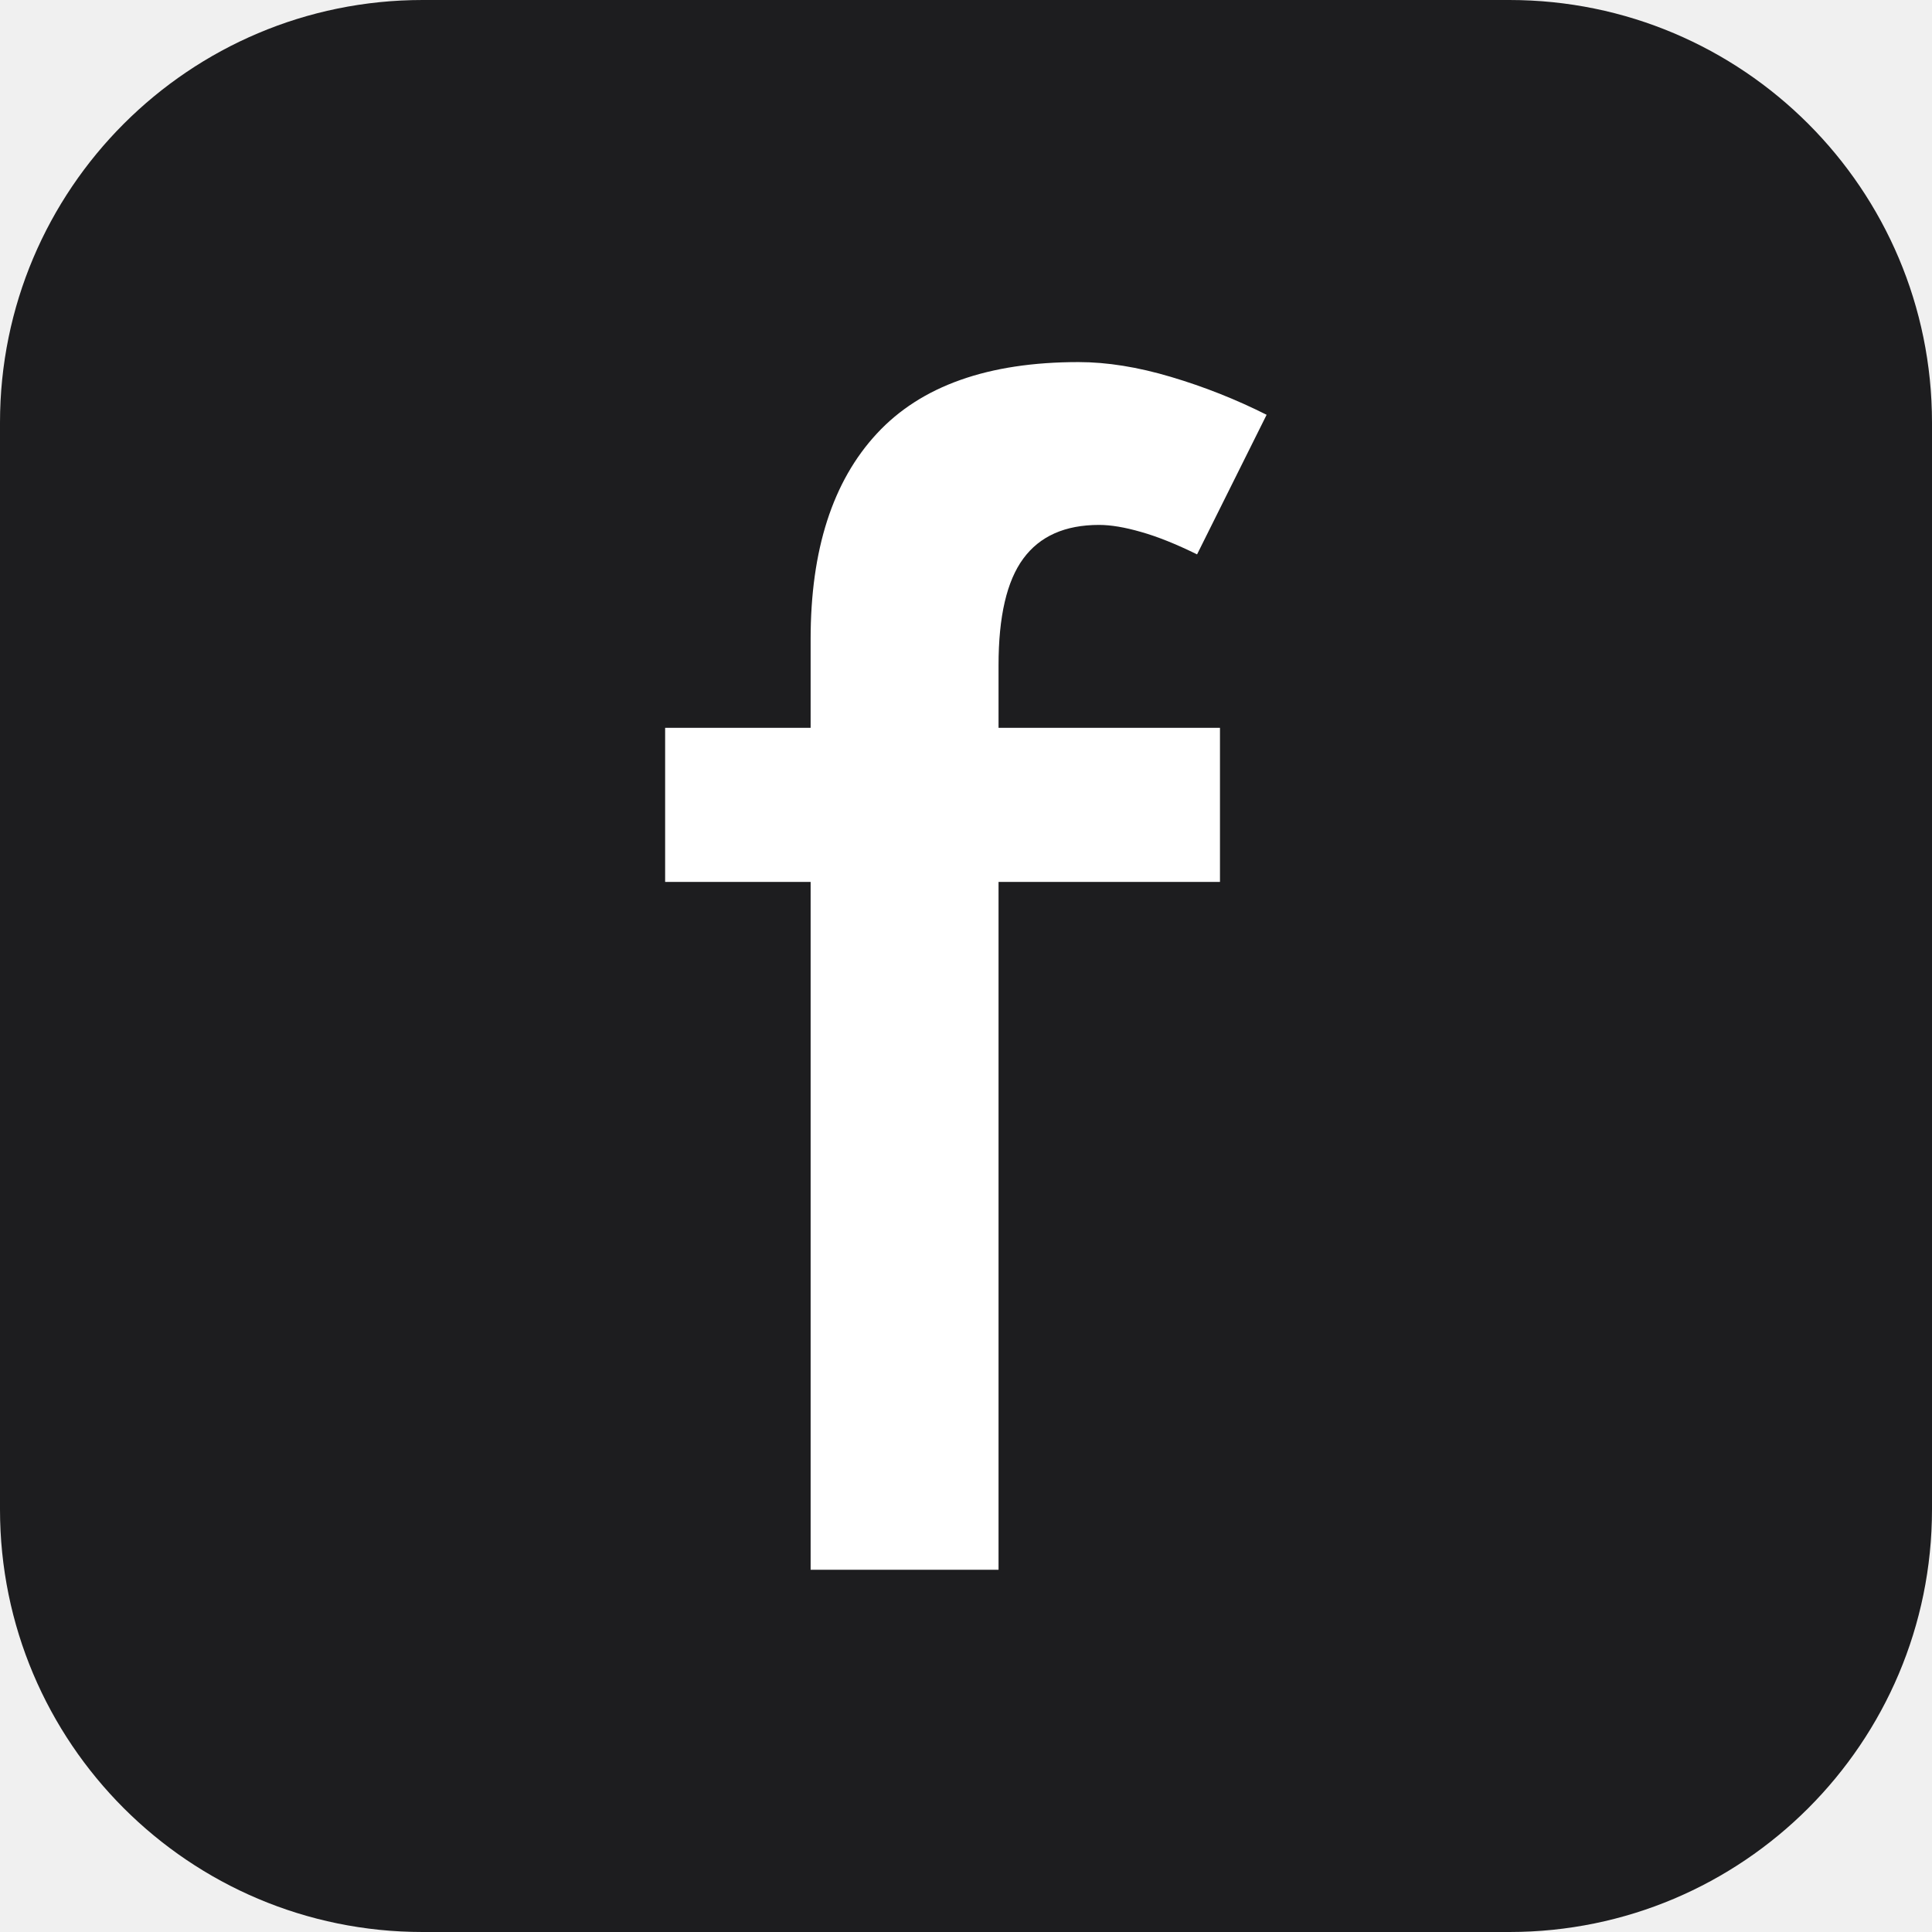
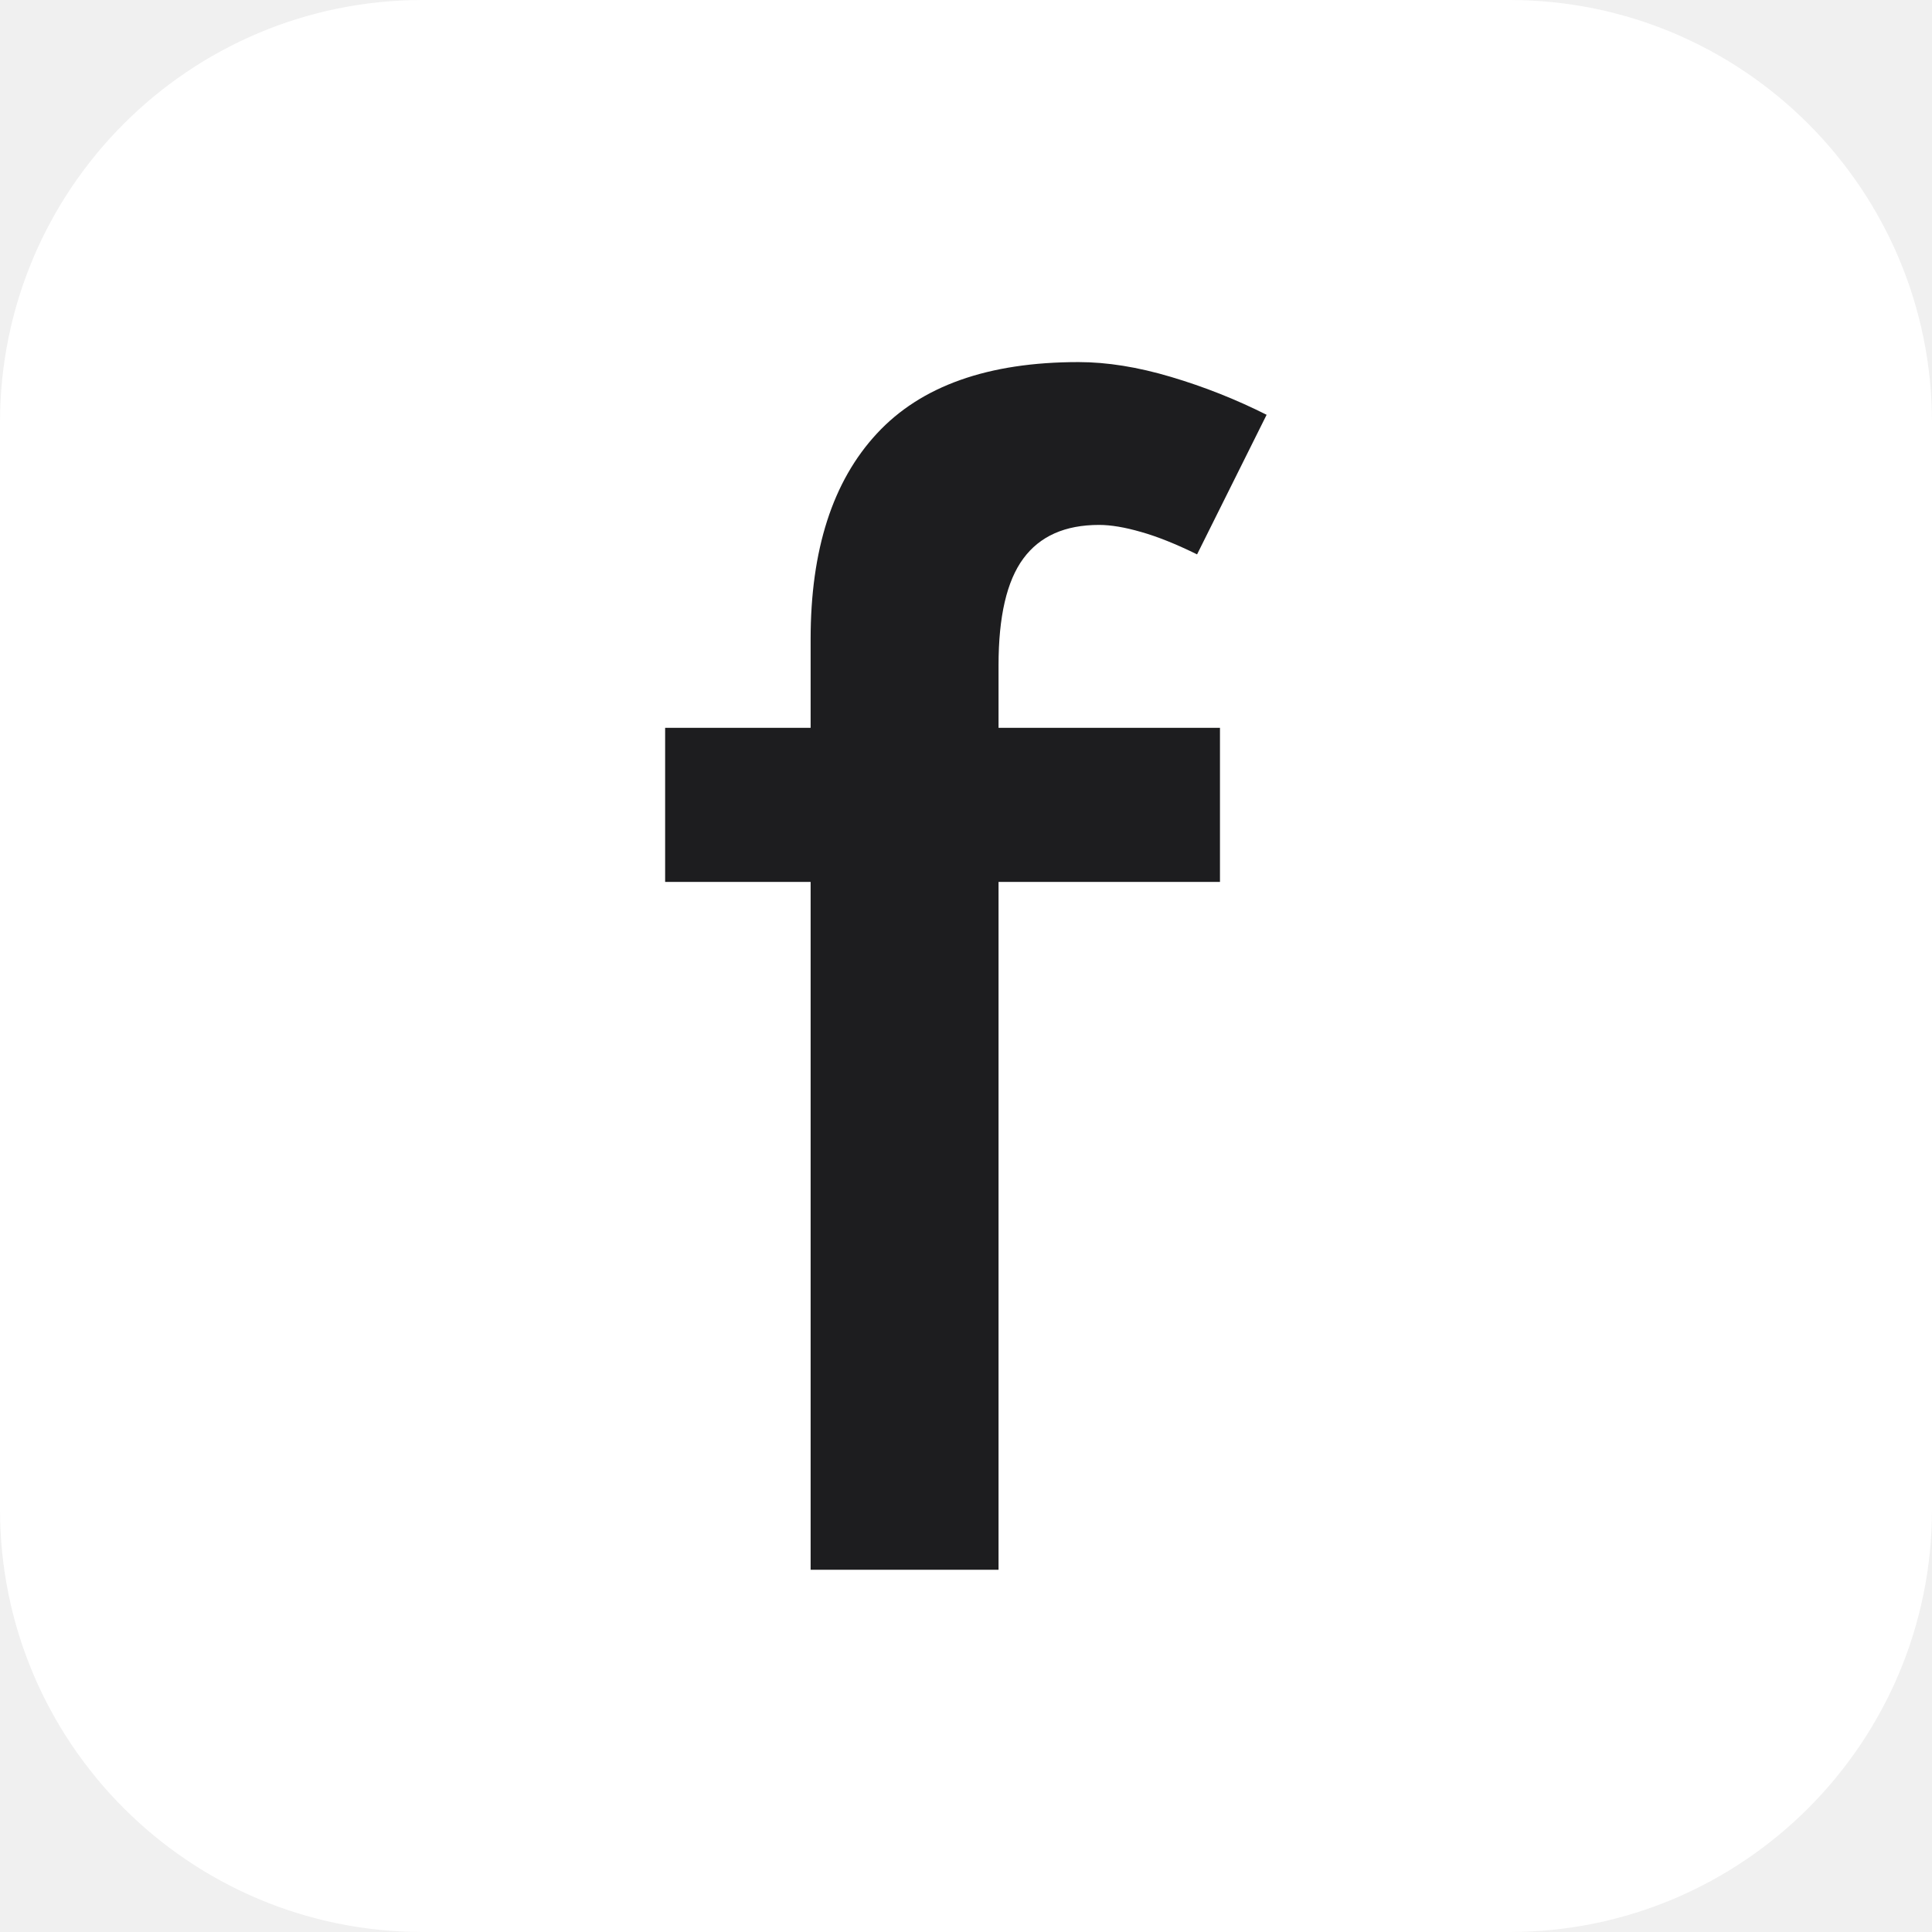
<svg xmlns="http://www.w3.org/2000/svg" viewBox="0 0 32 32">
  <style>
-     rect { fill: #1d1d1f; }
-     path { fill: #ffffff; }
+     rect { fill: #ffffff; }
+     path { fill: #1d1d1f; }
    @media (prefers-color-scheme: dark) {
-       rect { fill: #c4f7d0; }
-       path { fill: #050906; }
+       rect { fill: #050906; }
+       path { fill: #c4f7d0; }
    }
  </style>
  <rect width="32" height="32" rx="7" />
  <path transform="translate(10.30 26.00) scale(0.02789 -0.02789)" d="M112.1 0V408.5H25.7V500H112.1V552.7Q112.1 632.3 151.4 674.7Q190.7 717.2 271.2 717.2Q296.6 717.2 326.1 708.4Q355.7 699.6 382.9 685.9L341.6 603Q322.9 612.2 308.4 616.3Q293.9 620.5 283.4 620.5Q253.1 620.5 238.4 600.5Q223.7 580.6 223.7 537.2V500H355.2V408.5H223.7V0Z" />
</svg>
